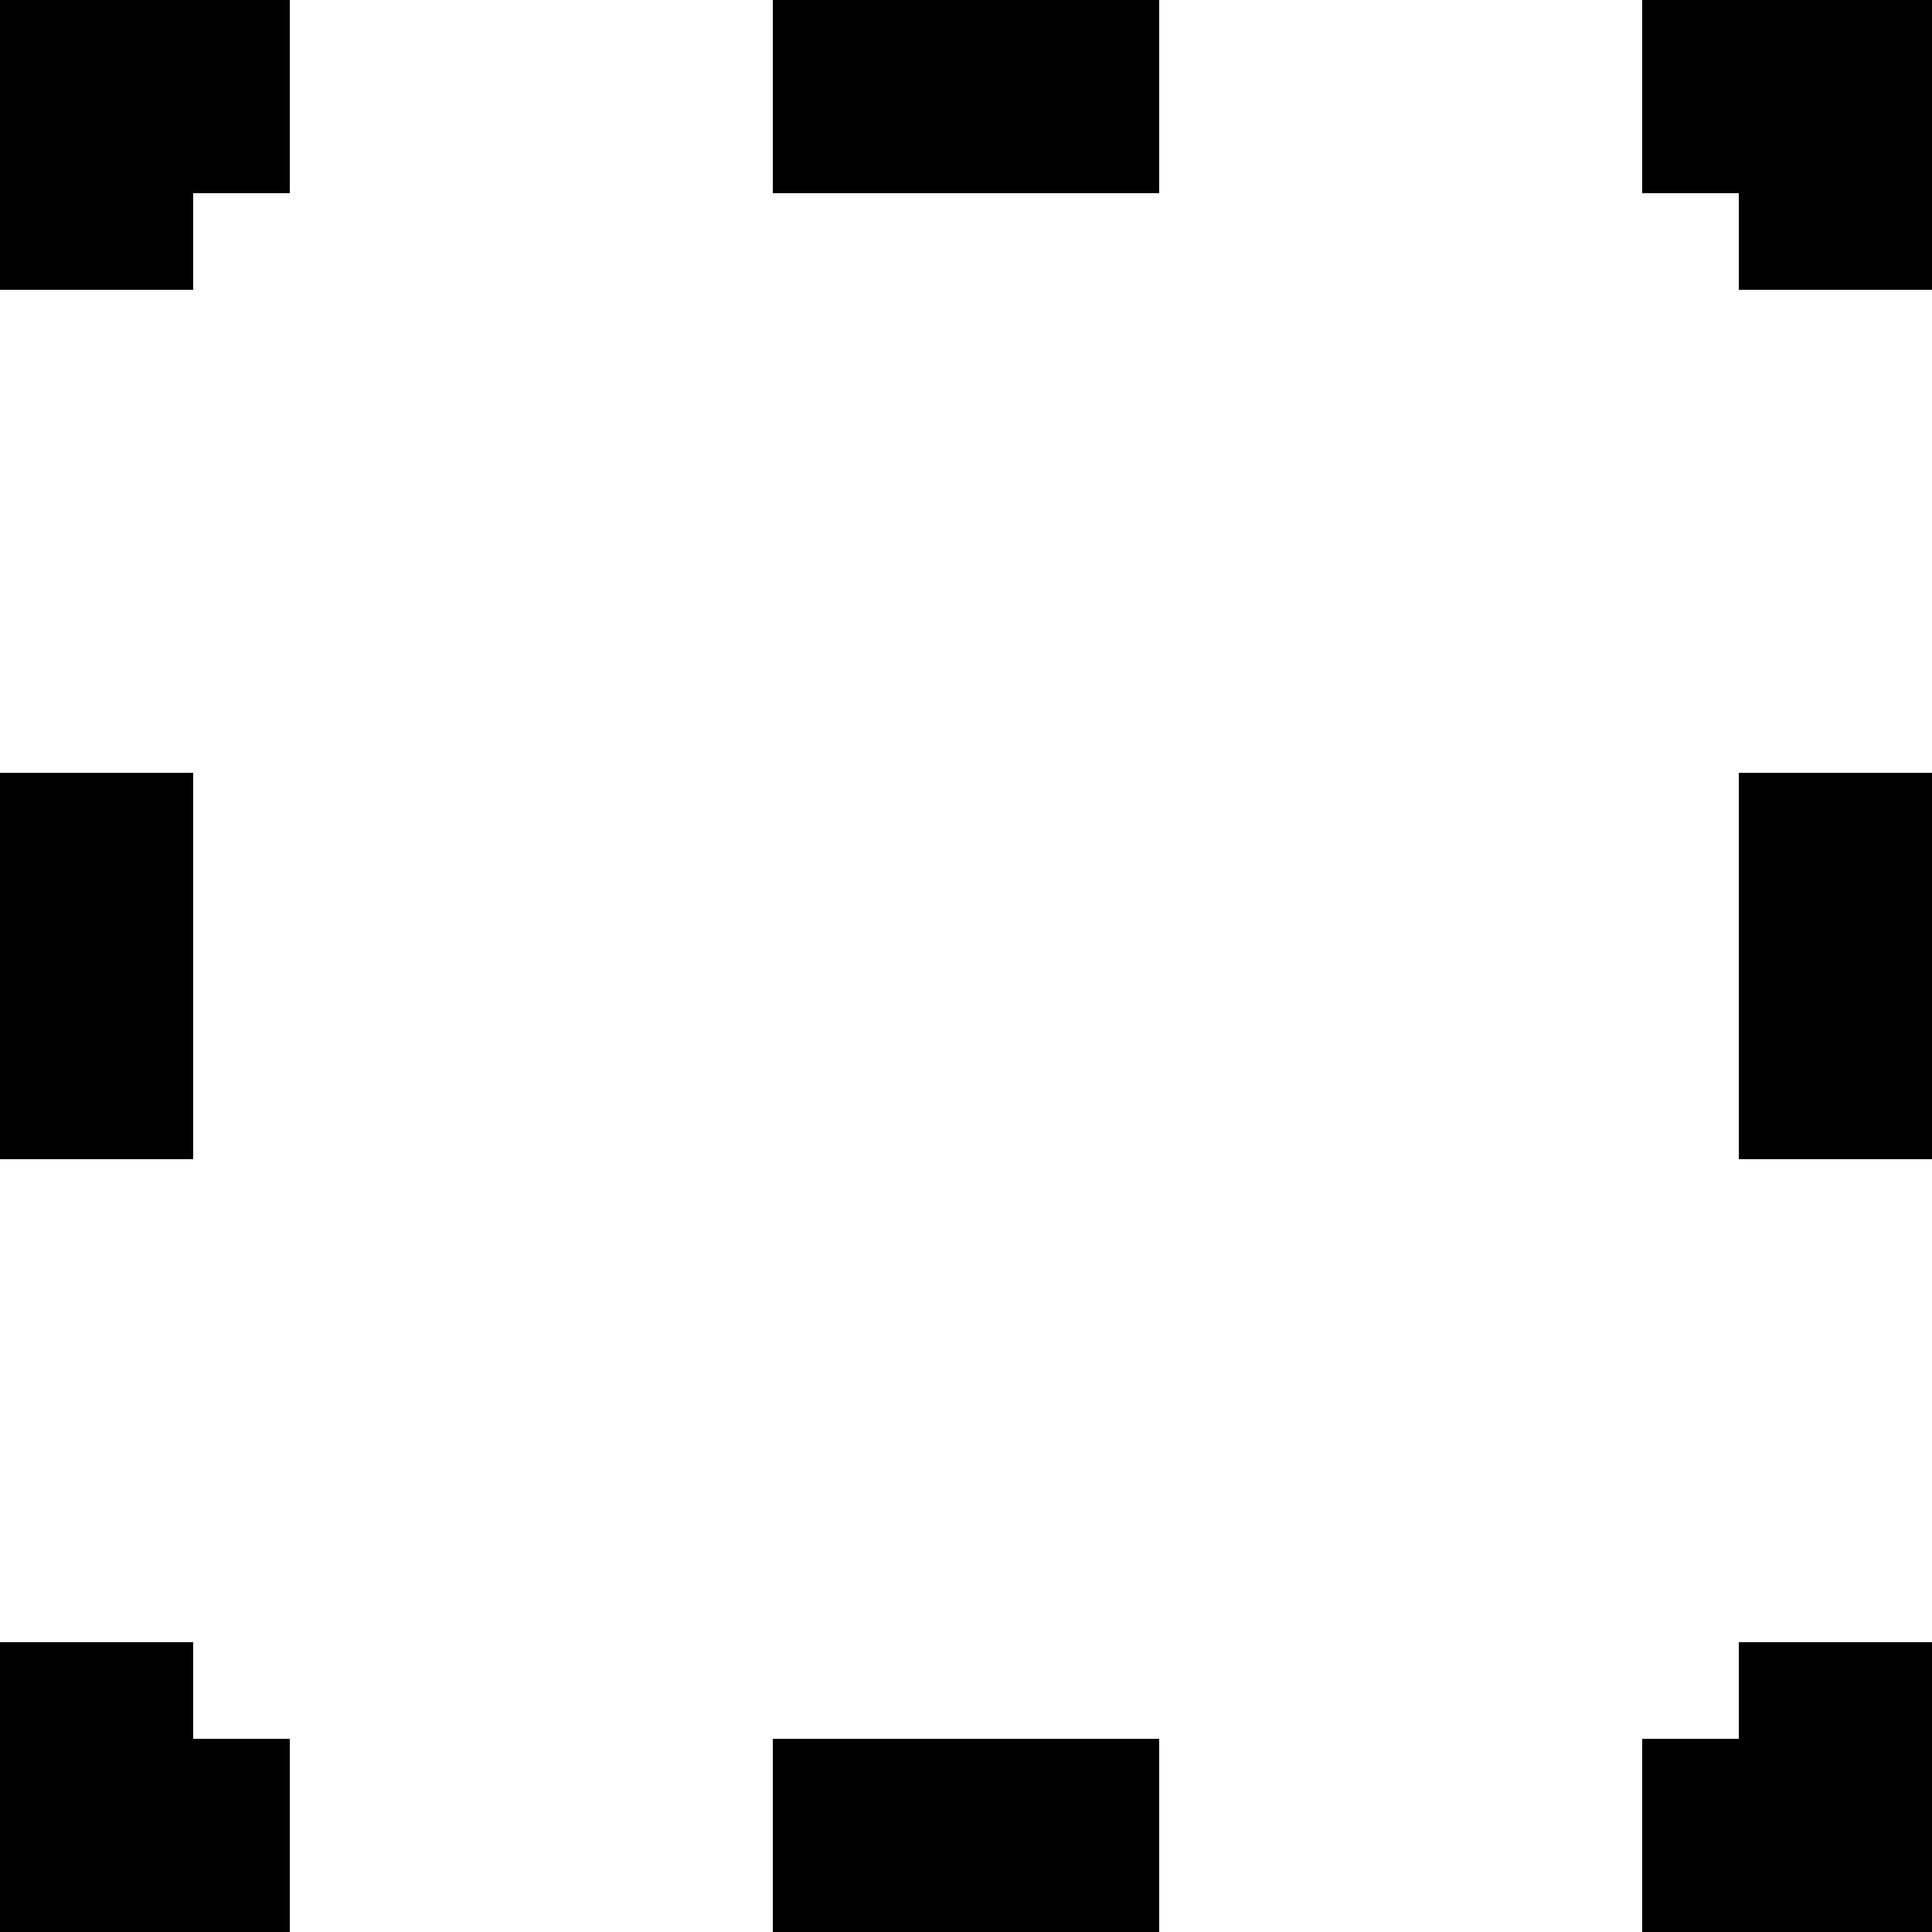
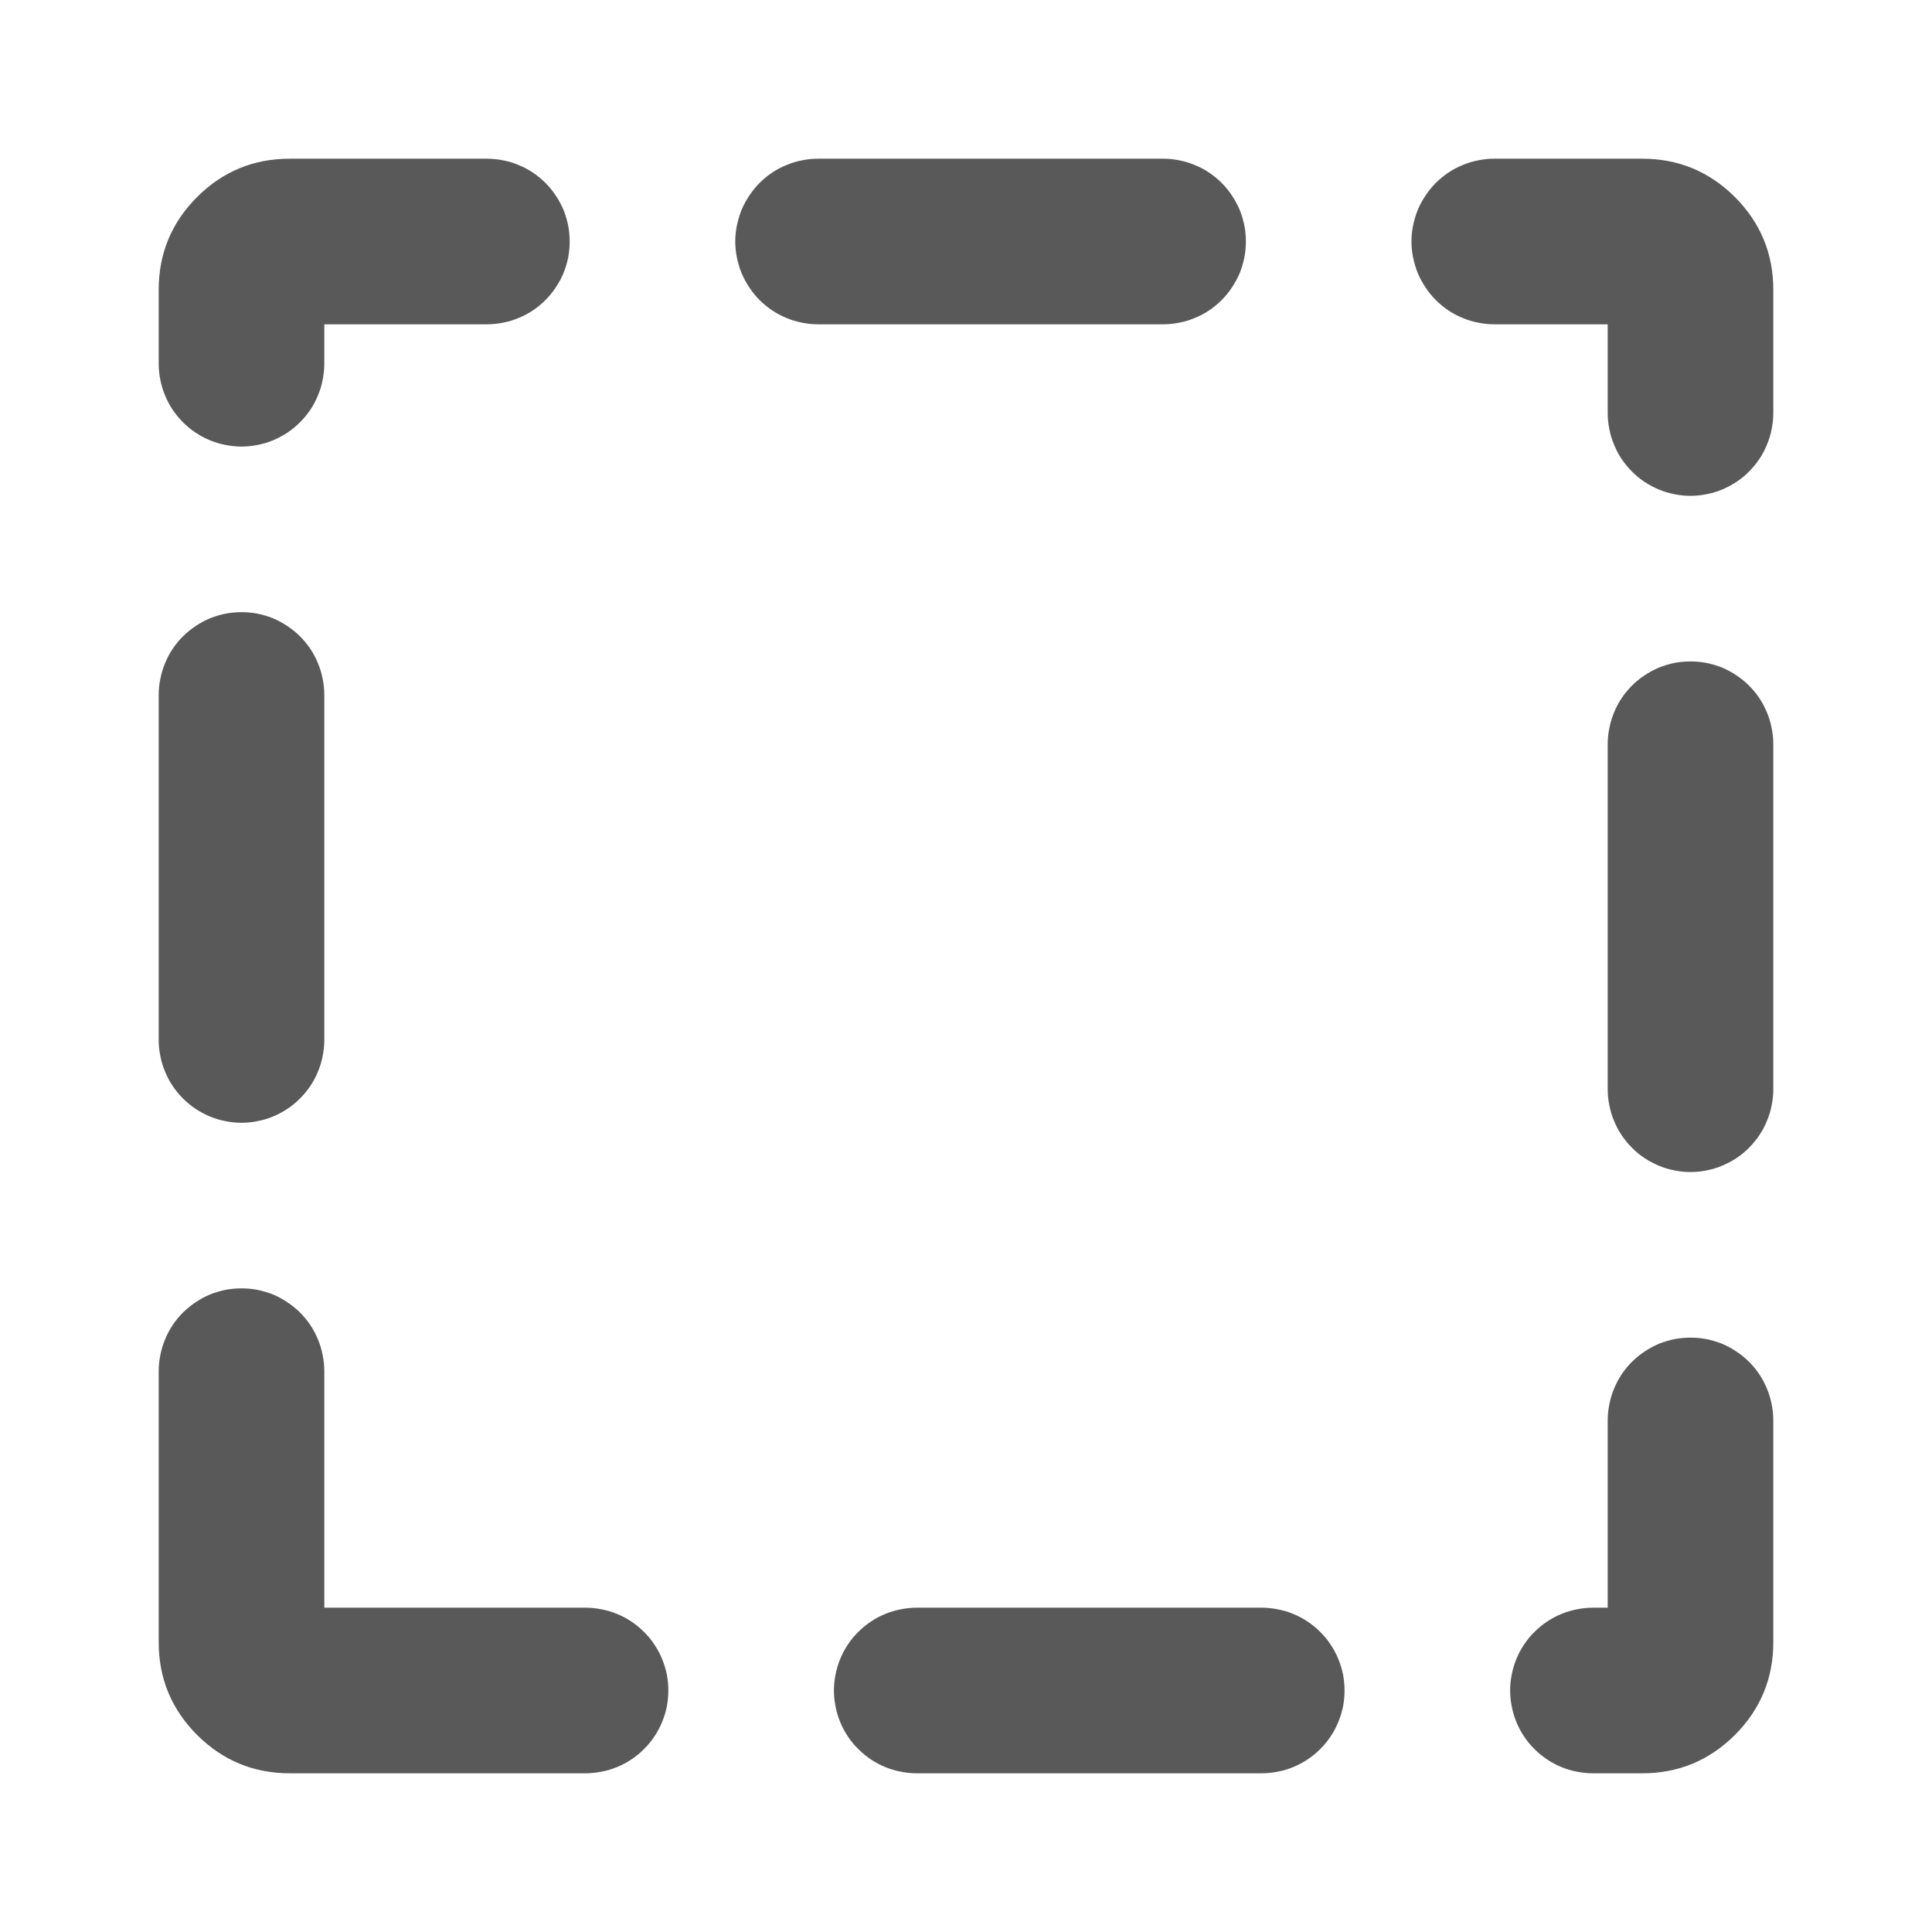
- <svg xmlns="http://www.w3.org/2000/svg" class="svg" width="10" height="10" viewBox="0 0 10 10">
-   <path d="M6 0H4v1h2V0zm2.5 9H9v-.5h1V10H8.5V9zM1 4v2H0V4h1zm8-2.5V1h-.5V0H10v1.5H9zM9 4v2h1V4H9zM1 1.5V1h.5V0H0v1.5h1zm-1 7h1V9h.5v1H0V8.5zM6 9H4v1h2V9z" fill-rule="nonzero" fill-opacity="1" fill="#000" stroke="none" />
+ <svg xmlns="http://www.w3.org/2000/svg" fill="none" version="1.1" width="14" height="14" viewBox="0 0 14 14">
+   <defs>
+     <clipPath id="master_svg0_517_01241">
+       <rect x="0" y="0" width="14" height="14" rx="0" />
+     </clipPath>
+   </defs>
+   <g clip-path="url(#master_svg0_517_01241)">
+     <g>
+       <path d="M1.15,2.1L1.15,2.636Q1.15,2.695,1.162,2.753Q1.173,2.811,1.196,2.865Q1.218,2.92,1.251,2.969Q1.284,3.018,1.326,3.06Q1.368,3.102,1.417,3.135Q1.466,3.167,1.52,3.19Q1.575,3.213,1.633,3.224Q1.691,3.236,1.75,3.236Q1.809,3.236,1.867,3.224Q1.925,3.213,1.98,3.19Q2.034,3.167,2.083,3.135Q2.132,3.102,2.174,3.06Q2.216,3.018,2.249,2.969Q2.282,2.92,2.304,2.865Q2.327,2.811,2.338,2.753Q2.35,2.695,2.35,2.636L2.35,2.35L3.528,2.35Q3.588,2.35,3.646,2.338Q3.704,2.327,3.758,2.304Q3.813,2.282,3.862,2.249Q3.911,2.216,3.953,2.174Q3.995,2.132,4.027,2.083Q4.06,2.034,4.083,1.98Q4.105,1.925,4.117,1.867Q4.128,1.809,4.128,1.75Q4.128,1.691,4.117,1.633Q4.105,1.575,4.083,1.52Q4.06,1.466,4.027,1.417Q3.995,1.368,3.953,1.326Q3.911,1.284,3.862,1.251Q3.813,1.218,3.758,1.196Q3.704,1.173,3.646,1.162Q3.588,1.15,3.528,1.15L2.1,1.15Q1.706,1.15,1.428,1.428Q1.15,1.706,1.15,2.1ZM8.428,1.15L5.928,1.15Q5.869,1.15,5.811,1.162Q5.753,1.173,5.699,1.196Q5.644,1.218,5.595,1.251Q5.546,1.284,5.504,1.326Q5.462,1.368,5.43,1.417Q5.397,1.466,5.374,1.52Q5.352,1.575,5.34,1.633Q5.328,1.691,5.328,1.75Q5.328,1.809,5.34,1.867Q5.352,1.925,5.374,1.98Q5.397,2.034,5.43,2.083Q5.462,2.132,5.504,2.174Q5.546,2.216,5.595,2.249Q5.644,2.282,5.699,2.304Q5.753,2.327,5.811,2.338Q5.869,2.35,5.928,2.35L8.428,2.35Q8.488,2.35,8.546,2.338Q8.604,2.327,8.658,2.304Q8.713,2.282,8.762,2.249Q8.811,2.216,8.853,2.174Q8.895,2.132,8.927,2.083Q8.96,2.034,8.983,1.98Q9.005,1.925,9.017,1.867Q9.028,1.809,9.028,1.75Q9.028,1.691,9.017,1.633Q9.005,1.575,8.983,1.52Q8.96,1.466,8.927,1.417Q8.895,1.368,8.853,1.326Q8.811,1.284,8.762,1.251Q8.713,1.218,8.658,1.196Q8.604,1.173,8.546,1.162Q8.488,1.15,8.428,1.15ZM11.9,1.15L10.828,1.15Q10.769,1.15,10.711,1.162Q10.653,1.173,10.599,1.196Q10.544,1.218,10.495,1.251Q10.446,1.284,10.404,1.326Q10.362,1.368,10.33,1.417Q10.297,1.466,10.274,1.52Q10.252,1.575,10.24,1.633Q10.228,1.691,10.228,1.75Q10.228,1.809,10.24,1.867Q10.252,1.925,10.274,1.98Q10.297,2.034,10.33,2.083Q10.362,2.132,10.404,2.174Q10.446,2.216,10.495,2.249Q10.544,2.282,10.599,2.304Q10.653,2.327,10.711,2.338Q10.769,2.35,10.828,2.35L11.65,2.35L11.65,2.993Q11.65,3.052,11.662,3.11Q11.673,3.168,11.696,3.222Q11.718,3.277,11.751,3.326Q11.784,3.375,11.826,3.417Q11.867,3.459,11.917,3.492Q11.966,3.524,12.02,3.547Q12.075,3.57,12.133,3.581Q12.191,3.593,12.25,3.593Q12.309,3.593,12.367,3.581Q12.425,3.57,12.48,3.547Q12.534,3.524,12.583,3.492Q12.633,3.459,12.674,3.417Q12.716,3.375,12.749,3.326Q12.782,3.277,12.804,3.222Q12.827,3.168,12.838,3.11Q12.85,3.052,12.85,2.993L12.85,2.1Q12.85,1.707,12.572,1.428Q12.293,1.15,11.9,1.15ZM1.15,5.036L1.15,7.536Q1.15,7.595,1.162,7.653Q1.173,7.711,1.196,7.765Q1.218,7.82,1.251,7.869Q1.284,7.918,1.326,7.96Q1.368,8.002,1.417,8.035Q1.466,8.067,1.52,8.09Q1.575,8.113,1.633,8.124Q1.691,8.136,1.75,8.136Q1.809,8.136,1.867,8.124Q1.925,8.113,1.98,8.09Q2.034,8.067,2.083,8.035Q2.132,8.002,2.174,7.96Q2.216,7.918,2.249,7.869Q2.282,7.82,2.304,7.765Q2.327,7.711,2.338,7.653Q2.35,7.595,2.35,7.536L2.35,5.036Q2.35,4.977,2.338,4.919Q2.327,4.861,2.304,4.806Q2.282,4.752,2.249,4.702Q2.216,4.653,2.174,4.611Q2.132,4.57,2.083,4.537Q2.034,4.504,1.98,4.481Q1.925,4.459,1.867,4.447Q1.809,4.436,1.75,4.436Q1.691,4.436,1.633,4.447Q1.575,4.459,1.52,4.481Q1.466,4.504,1.417,4.537Q1.368,4.57,1.326,4.611Q1.284,4.653,1.251,4.702Q1.218,4.752,1.196,4.806Q1.173,4.861,1.162,4.919Q1.15,4.977,1.15,5.036ZM12.85,7.893L12.85,5.393Q12.85,5.334,12.838,5.276Q12.827,5.218,12.804,5.163Q12.782,5.109,12.749,5.059Q12.716,5.01,12.674,4.968Q12.633,4.927,12.583,4.894Q12.534,4.861,12.48,4.838Q12.425,4.816,12.367,4.804Q12.309,4.793,12.25,4.793Q12.191,4.793,12.133,4.804Q12.075,4.816,12.02,4.838Q11.966,4.861,11.917,4.894Q11.867,4.927,11.826,4.968Q11.784,5.01,11.751,5.059Q11.718,5.109,11.696,5.163Q11.673,5.218,11.662,5.276Q11.65,5.334,11.65,5.393L11.65,7.893Q11.65,7.952,11.662,8.01Q11.673,8.068,11.696,8.122Q11.718,8.177,11.751,8.226Q11.784,8.275,11.826,8.317Q11.867,8.359,11.917,8.392Q11.966,8.424,12.02,8.447Q12.075,8.47,12.133,8.481Q12.191,8.493,12.25,8.493Q12.309,8.493,12.367,8.481Q12.425,8.47,12.48,8.447Q12.534,8.424,12.583,8.392Q12.633,8.359,12.674,8.317Q12.716,8.275,12.749,8.226Q12.782,8.177,12.804,8.122Q12.827,8.068,12.838,8.01Q12.85,7.952,12.85,7.893ZM2.1,12.85L4.243,12.85Q4.302,12.85,4.36,12.838Q4.418,12.827,4.473,12.804Q4.527,12.782,4.576,12.749Q4.626,12.716,4.667,12.674Q4.709,12.633,4.742,12.583Q4.775,12.534,4.797,12.48Q4.82,12.425,4.832,12.367Q4.843,12.309,4.843,12.25Q4.843,12.191,4.832,12.133Q4.82,12.075,4.797,12.02Q4.775,11.966,4.742,11.917Q4.709,11.867,4.667,11.826Q4.626,11.784,4.576,11.751Q4.527,11.718,4.473,11.696Q4.418,11.673,4.36,11.662Q4.302,11.65,4.243,11.65L2.35,11.65L2.35,9.936Q2.35,9.877,2.338,9.819Q2.327,9.761,2.304,9.706Q2.282,9.652,2.249,9.602Q2.216,9.553,2.174,9.511Q2.132,9.47,2.083,9.437Q2.034,9.404,1.98,9.381Q1.925,9.359,1.867,9.347Q1.809,9.336,1.75,9.336Q1.691,9.336,1.633,9.347Q1.575,9.359,1.52,9.381Q1.466,9.404,1.417,9.437Q1.368,9.47,1.326,9.511Q1.284,9.553,1.251,9.602Q1.218,9.652,1.196,9.706Q1.173,9.761,1.162,9.819Q1.15,9.877,1.15,9.936L1.15,11.9Q1.15,12.293,1.428,12.572Q1.707,12.85,2.1,12.85ZM12.85,11.9L12.85,10.293Q12.85,10.234,12.838,10.176Q12.827,10.118,12.804,10.063Q12.782,10.009,12.749,9.959Q12.716,9.91,12.674,9.868Q12.633,9.827,12.583,9.794Q12.534,9.761,12.48,9.738Q12.425,9.716,12.367,9.704Q12.309,9.693,12.25,9.693Q12.191,9.693,12.133,9.704Q12.075,9.716,12.02,9.738Q11.966,9.761,11.917,9.794Q11.867,9.827,11.826,9.868Q11.784,9.91,11.751,9.959Q11.718,10.009,11.696,10.063Q11.673,10.118,11.662,10.176Q11.65,10.234,11.65,10.293L11.65,11.65L11.543,11.65Q11.484,11.65,11.426,11.662Q11.368,11.673,11.313,11.696Q11.259,11.718,11.21,11.751Q11.161,11.784,11.119,11.826Q11.077,11.867,11.044,11.917Q11.011,11.966,10.989,12.02Q10.966,12.075,10.955,12.133Q10.943,12.191,10.943,12.25Q10.943,12.309,10.955,12.367Q10.966,12.425,10.989,12.48Q11.011,12.534,11.044,12.583Q11.077,12.633,11.119,12.674Q11.161,12.716,11.21,12.749Q11.259,12.782,11.313,12.804Q11.368,12.827,11.426,12.838Q11.484,12.85,11.543,12.85L11.9,12.85Q12.293,12.85,12.572,12.572Q12.85,12.293,12.85,11.9ZM6.643,12.85L9.143,12.85Q9.202,12.85,9.26,12.838Q9.318,12.827,9.373,12.804Q9.427,12.782,9.476,12.749Q9.526,12.716,9.567,12.674Q9.609,12.633,9.642,12.583Q9.675,12.534,9.697,12.48Q9.72,12.425,9.732,12.367Q9.743,12.309,9.743,12.25Q9.743,12.191,9.732,12.133Q9.72,12.075,9.697,12.02Q9.675,11.966,9.642,11.917Q9.609,11.867,9.567,11.826Q9.526,11.784,9.476,11.751Q9.427,11.718,9.373,11.696Q9.318,11.673,9.26,11.662Q9.202,11.65,9.143,11.65L6.643,11.65Q6.584,11.65,6.526,11.662Q6.468,11.673,6.413,11.696Q6.359,11.718,6.31,11.751Q6.261,11.784,6.219,11.826Q6.177,11.867,6.144,11.917Q6.111,11.966,6.089,12.02Q6.066,12.075,6.055,12.133Q6.043,12.191,6.043,12.25Q6.043,12.309,6.055,12.367Q6.066,12.425,6.089,12.48Q6.111,12.534,6.144,12.583Q6.177,12.633,6.219,12.674Q6.261,12.716,6.31,12.749Q6.359,12.782,6.413,12.804Q6.468,12.827,6.526,12.838Q6.584,12.85,6.643,12.85Z" fill-rule="evenodd" fill="#595959" fill-opacity="1" />
+     </g>
+   </g>
</svg>
